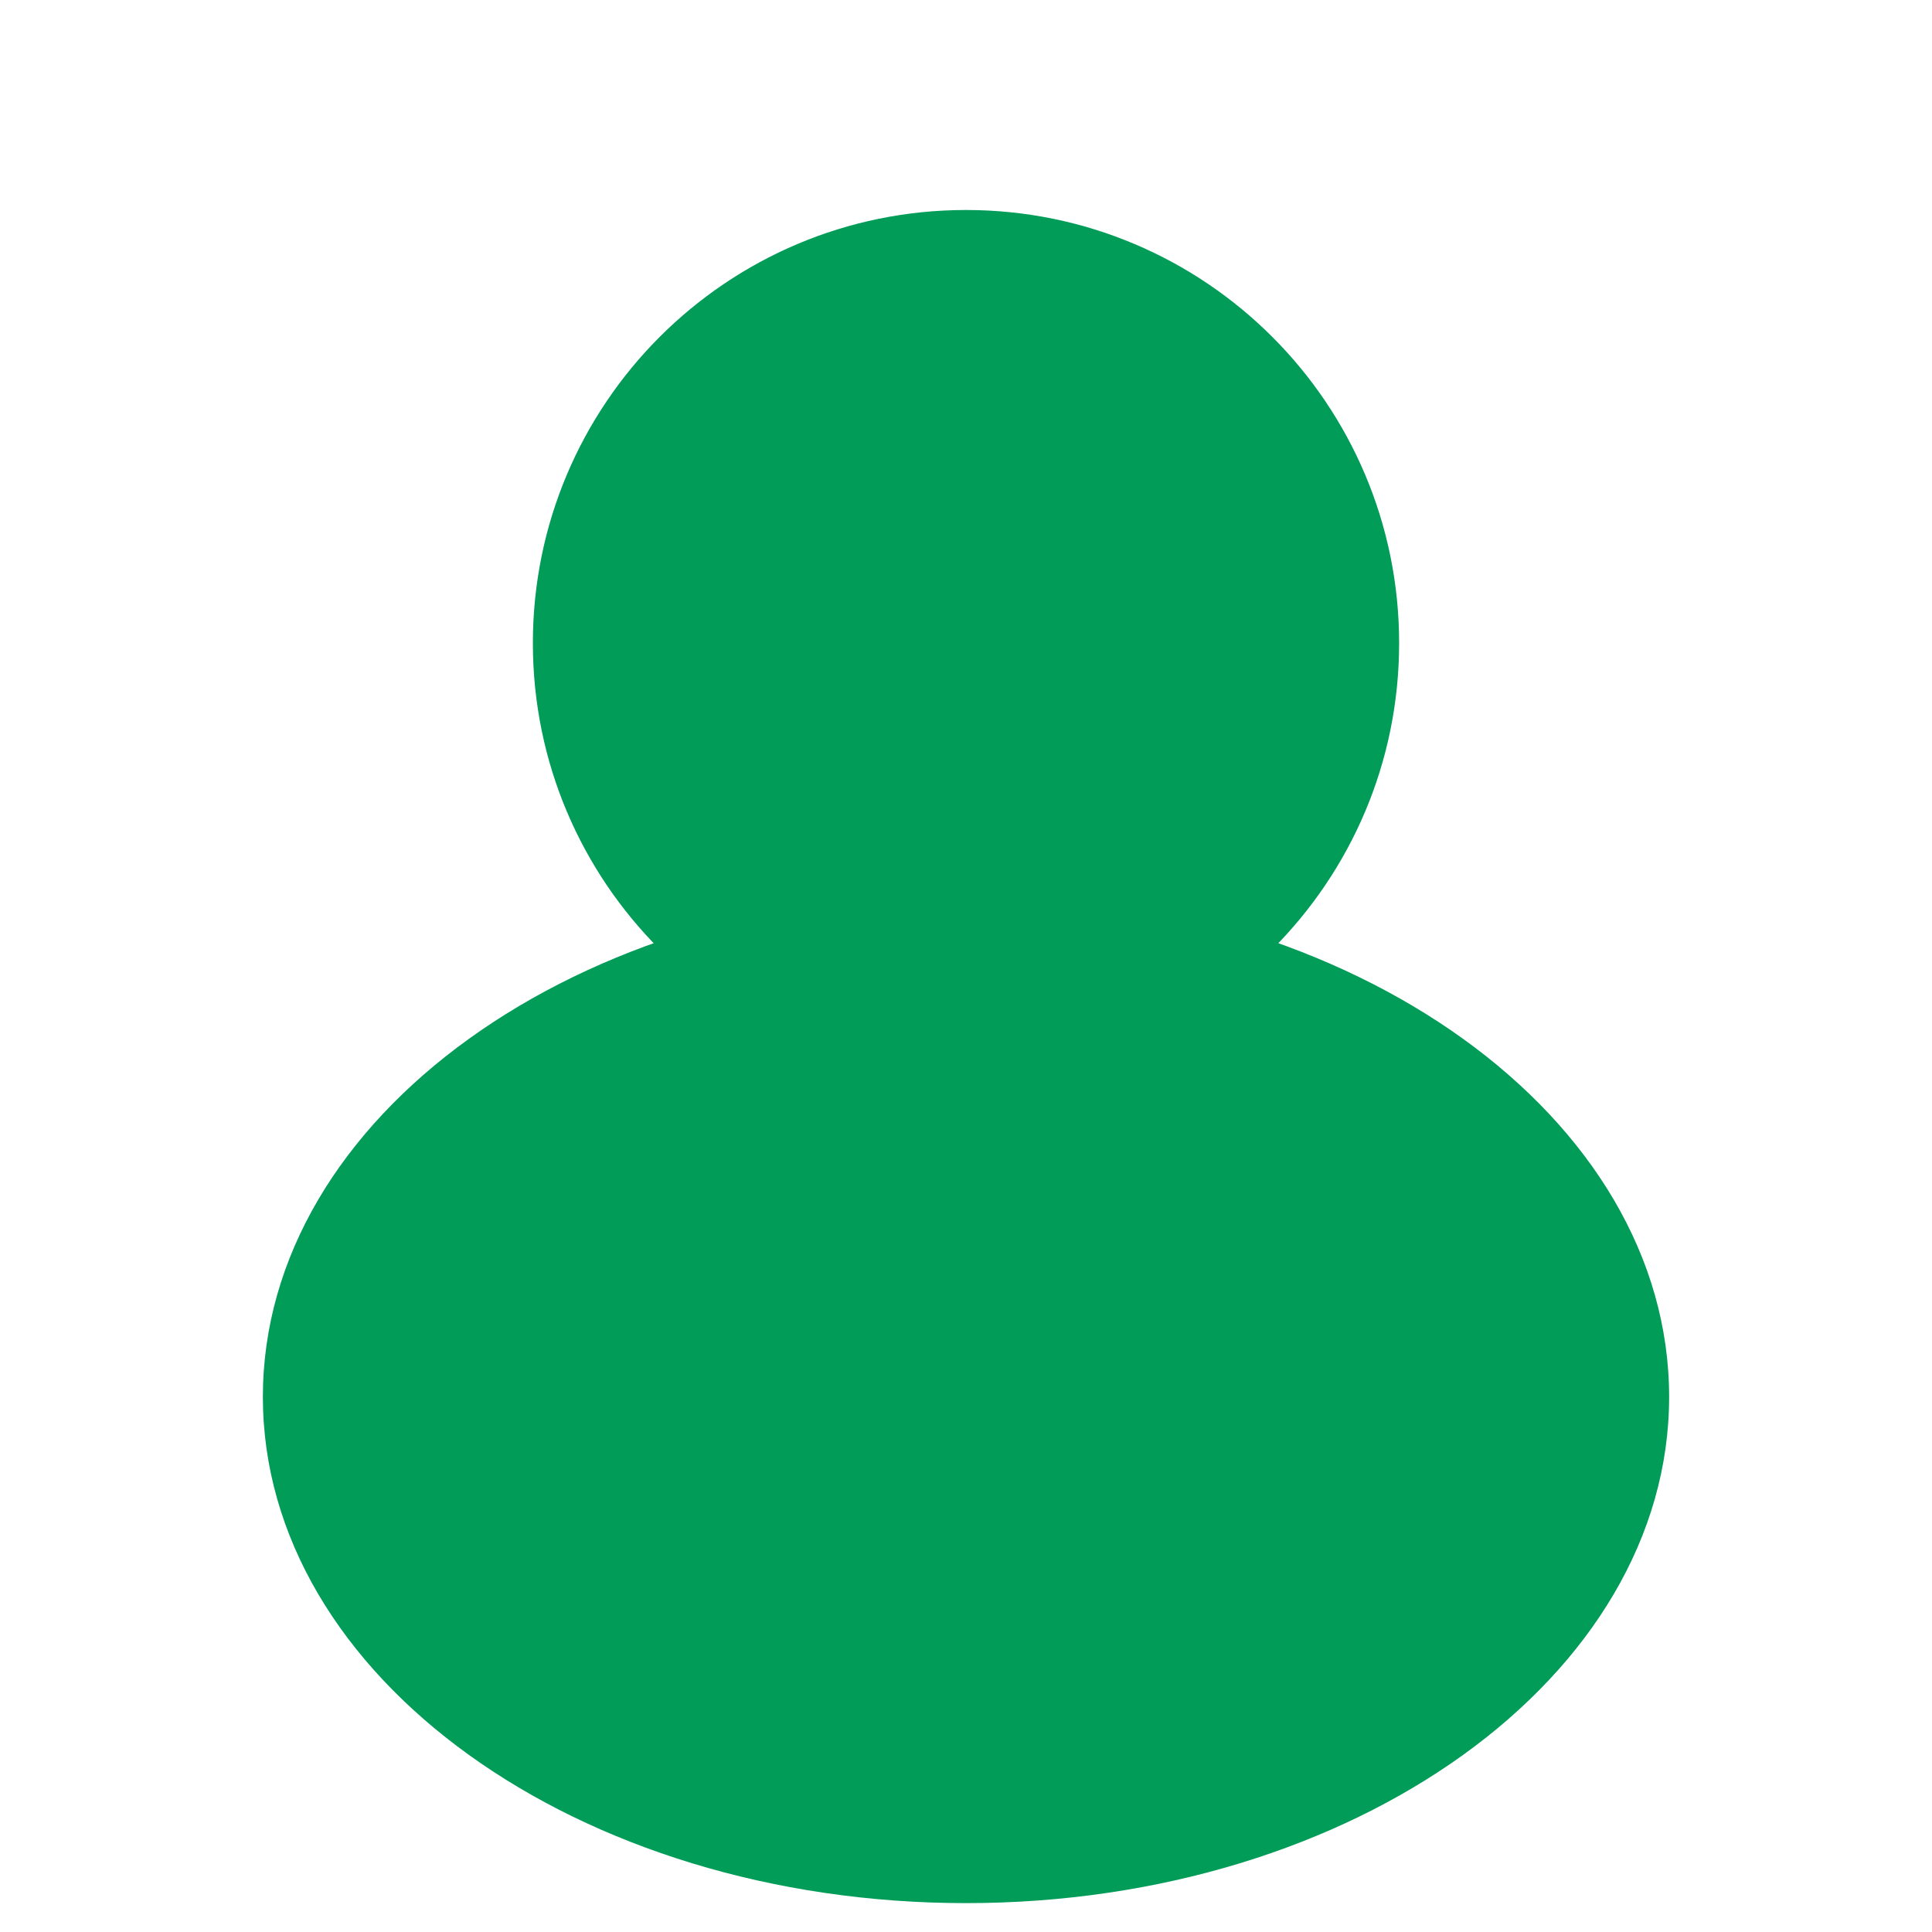
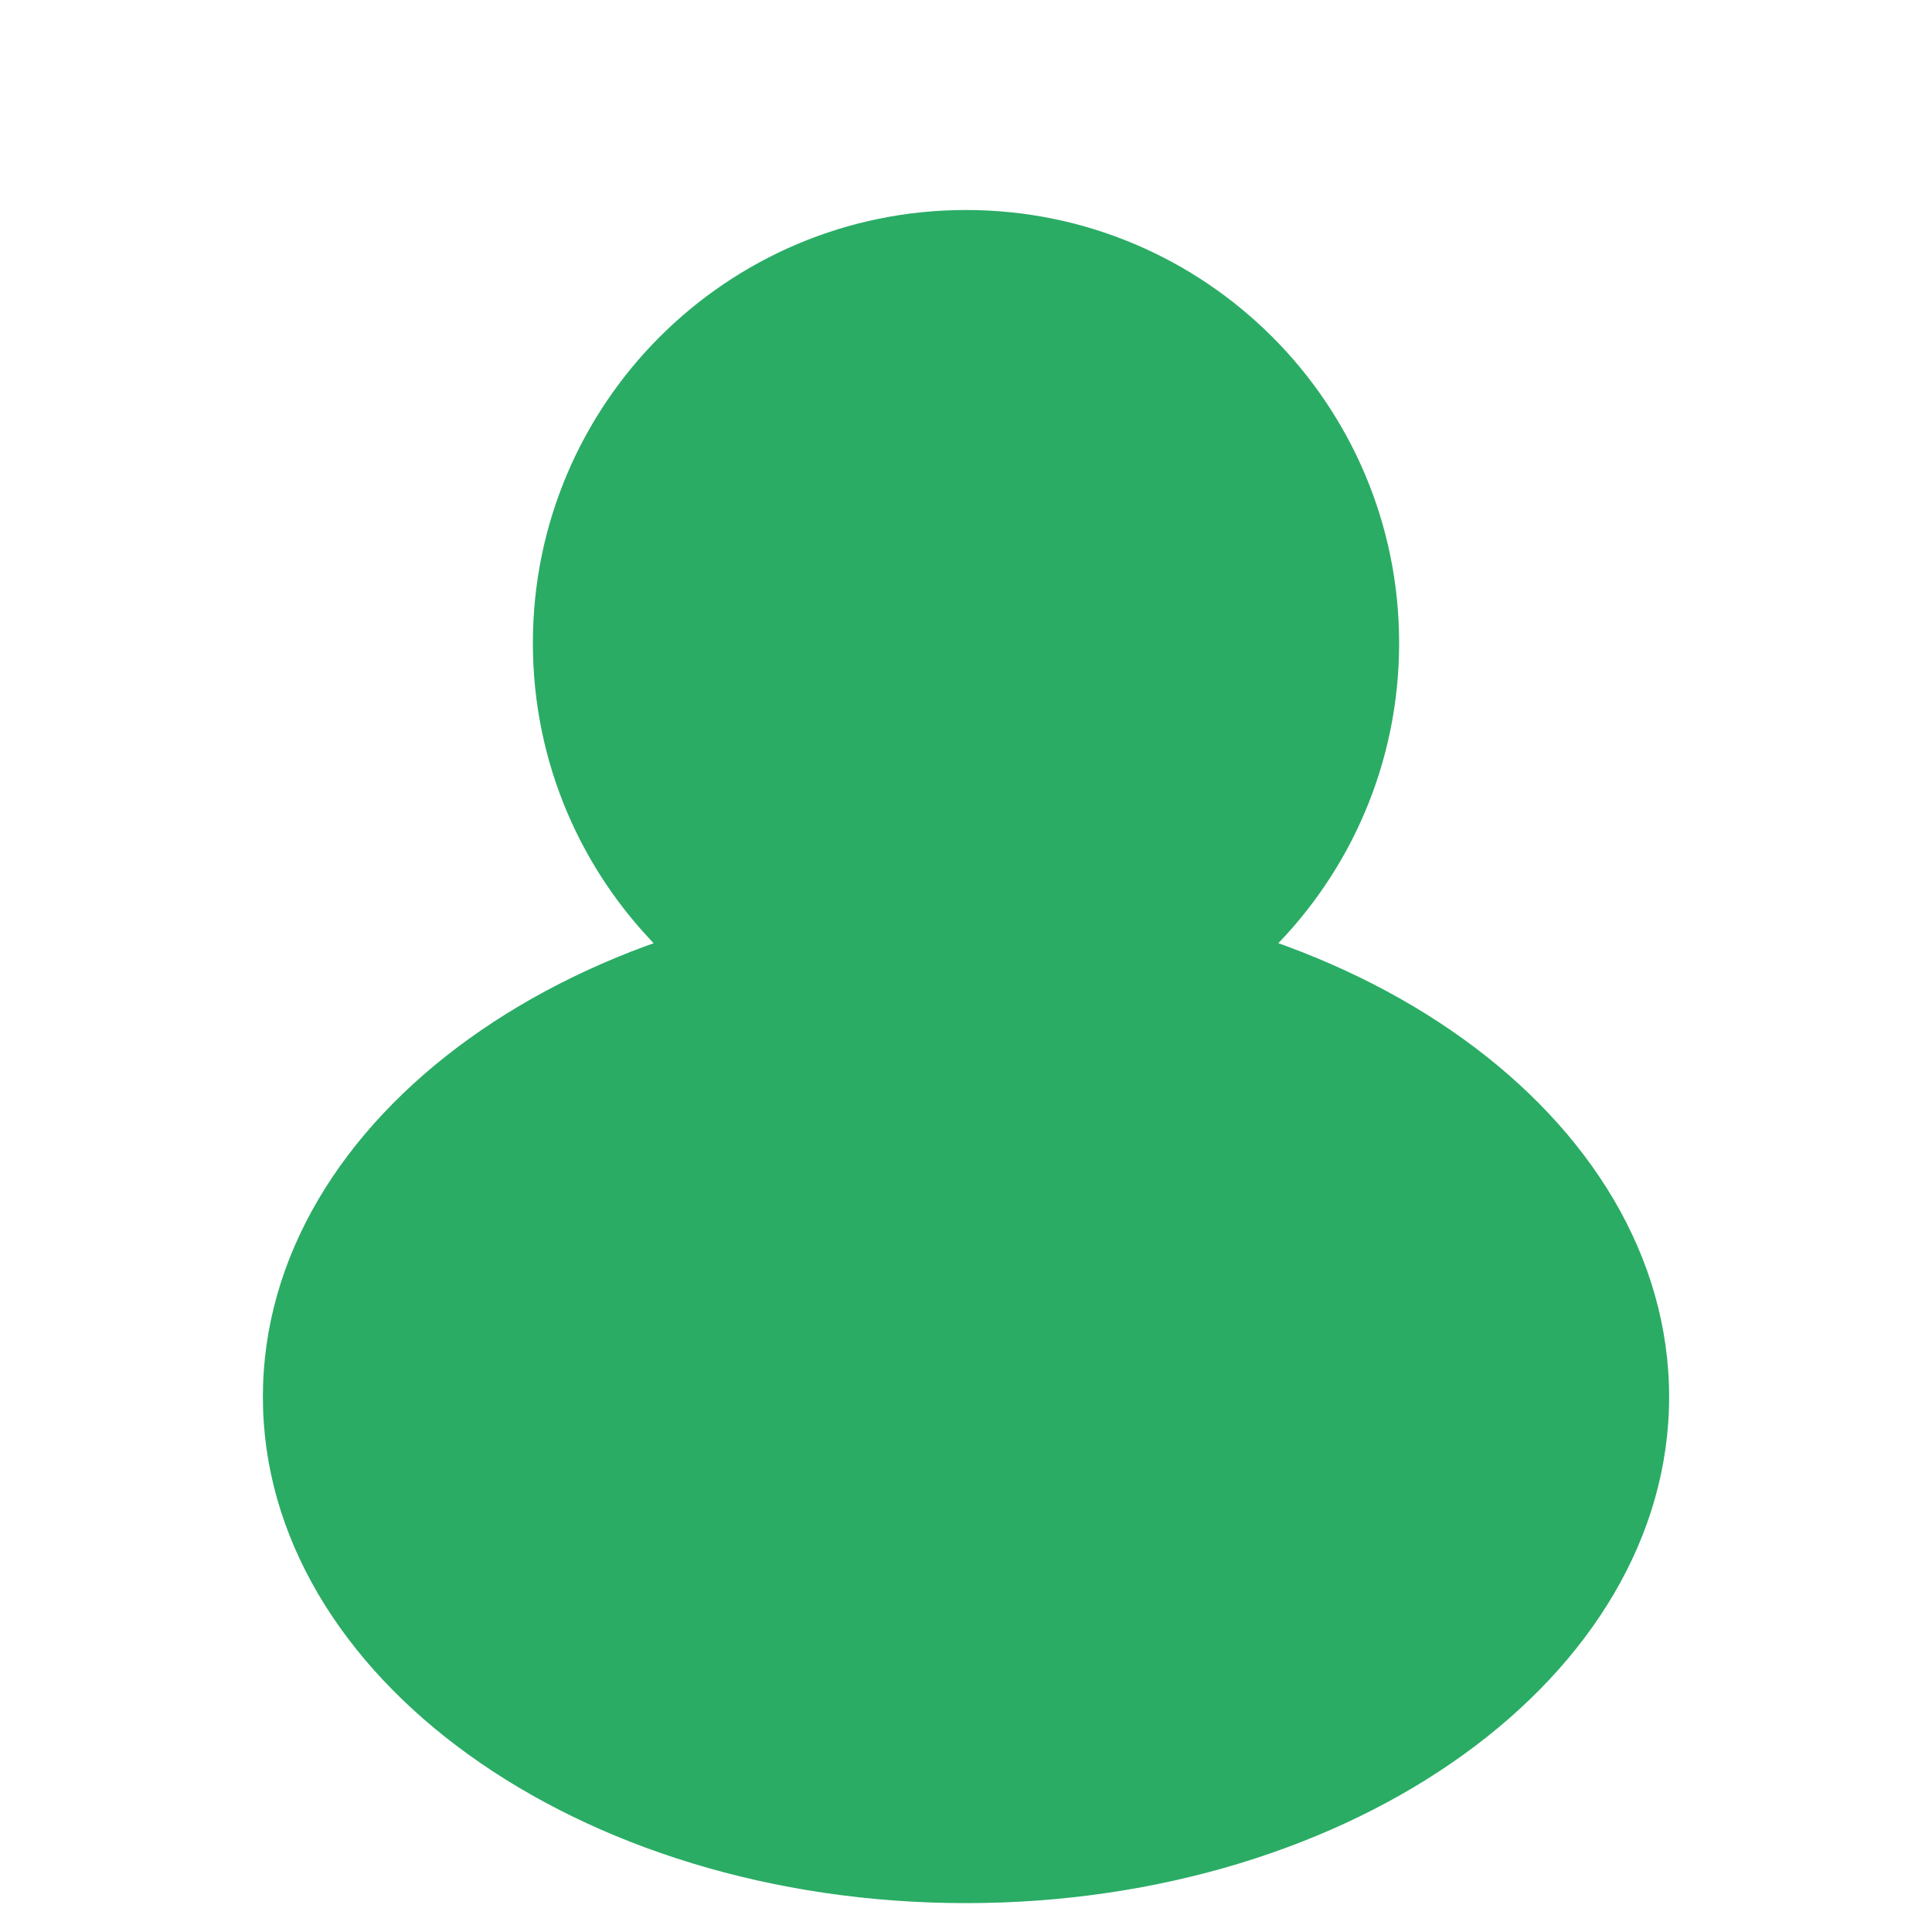
<svg xmlns="http://www.w3.org/2000/svg" version="1.1" id="Layer_1" x="0px" y="0px" width="512px" height="512px" viewBox="0 0 512 512" enable-background="new 0 0 512 512" xml:space="preserve">
-   <path fill="#009C58" d="M256,55.652c63.393,0,114.783,51.39,114.783,114.783S319.393,285.218,256,285.218  s-114.783-51.39-114.783-114.783S192.607,55.652,256,55.652z M256,236.025c102.91,0,186.335,60.066,186.335,134.161  S358.91,504.347,256,504.347S69.665,444.281,69.665,370.186S153.09,236.025,256,236.025z" />
+   <path opacity="0.9" fill="#13A354" d="M256,55.652c63.393,0,114.783,51.39,114.783,114.783S319.393,285.218,256,285.218  s-114.783-51.39-114.783-114.783S192.607,55.652,256,55.652z M256,236.025c102.91,0,186.335,60.066,186.335,134.161  S358.91,504.347,256,504.347S69.665,444.281,69.665,370.186S153.09,236.025,256,236.025z" />
</svg>
